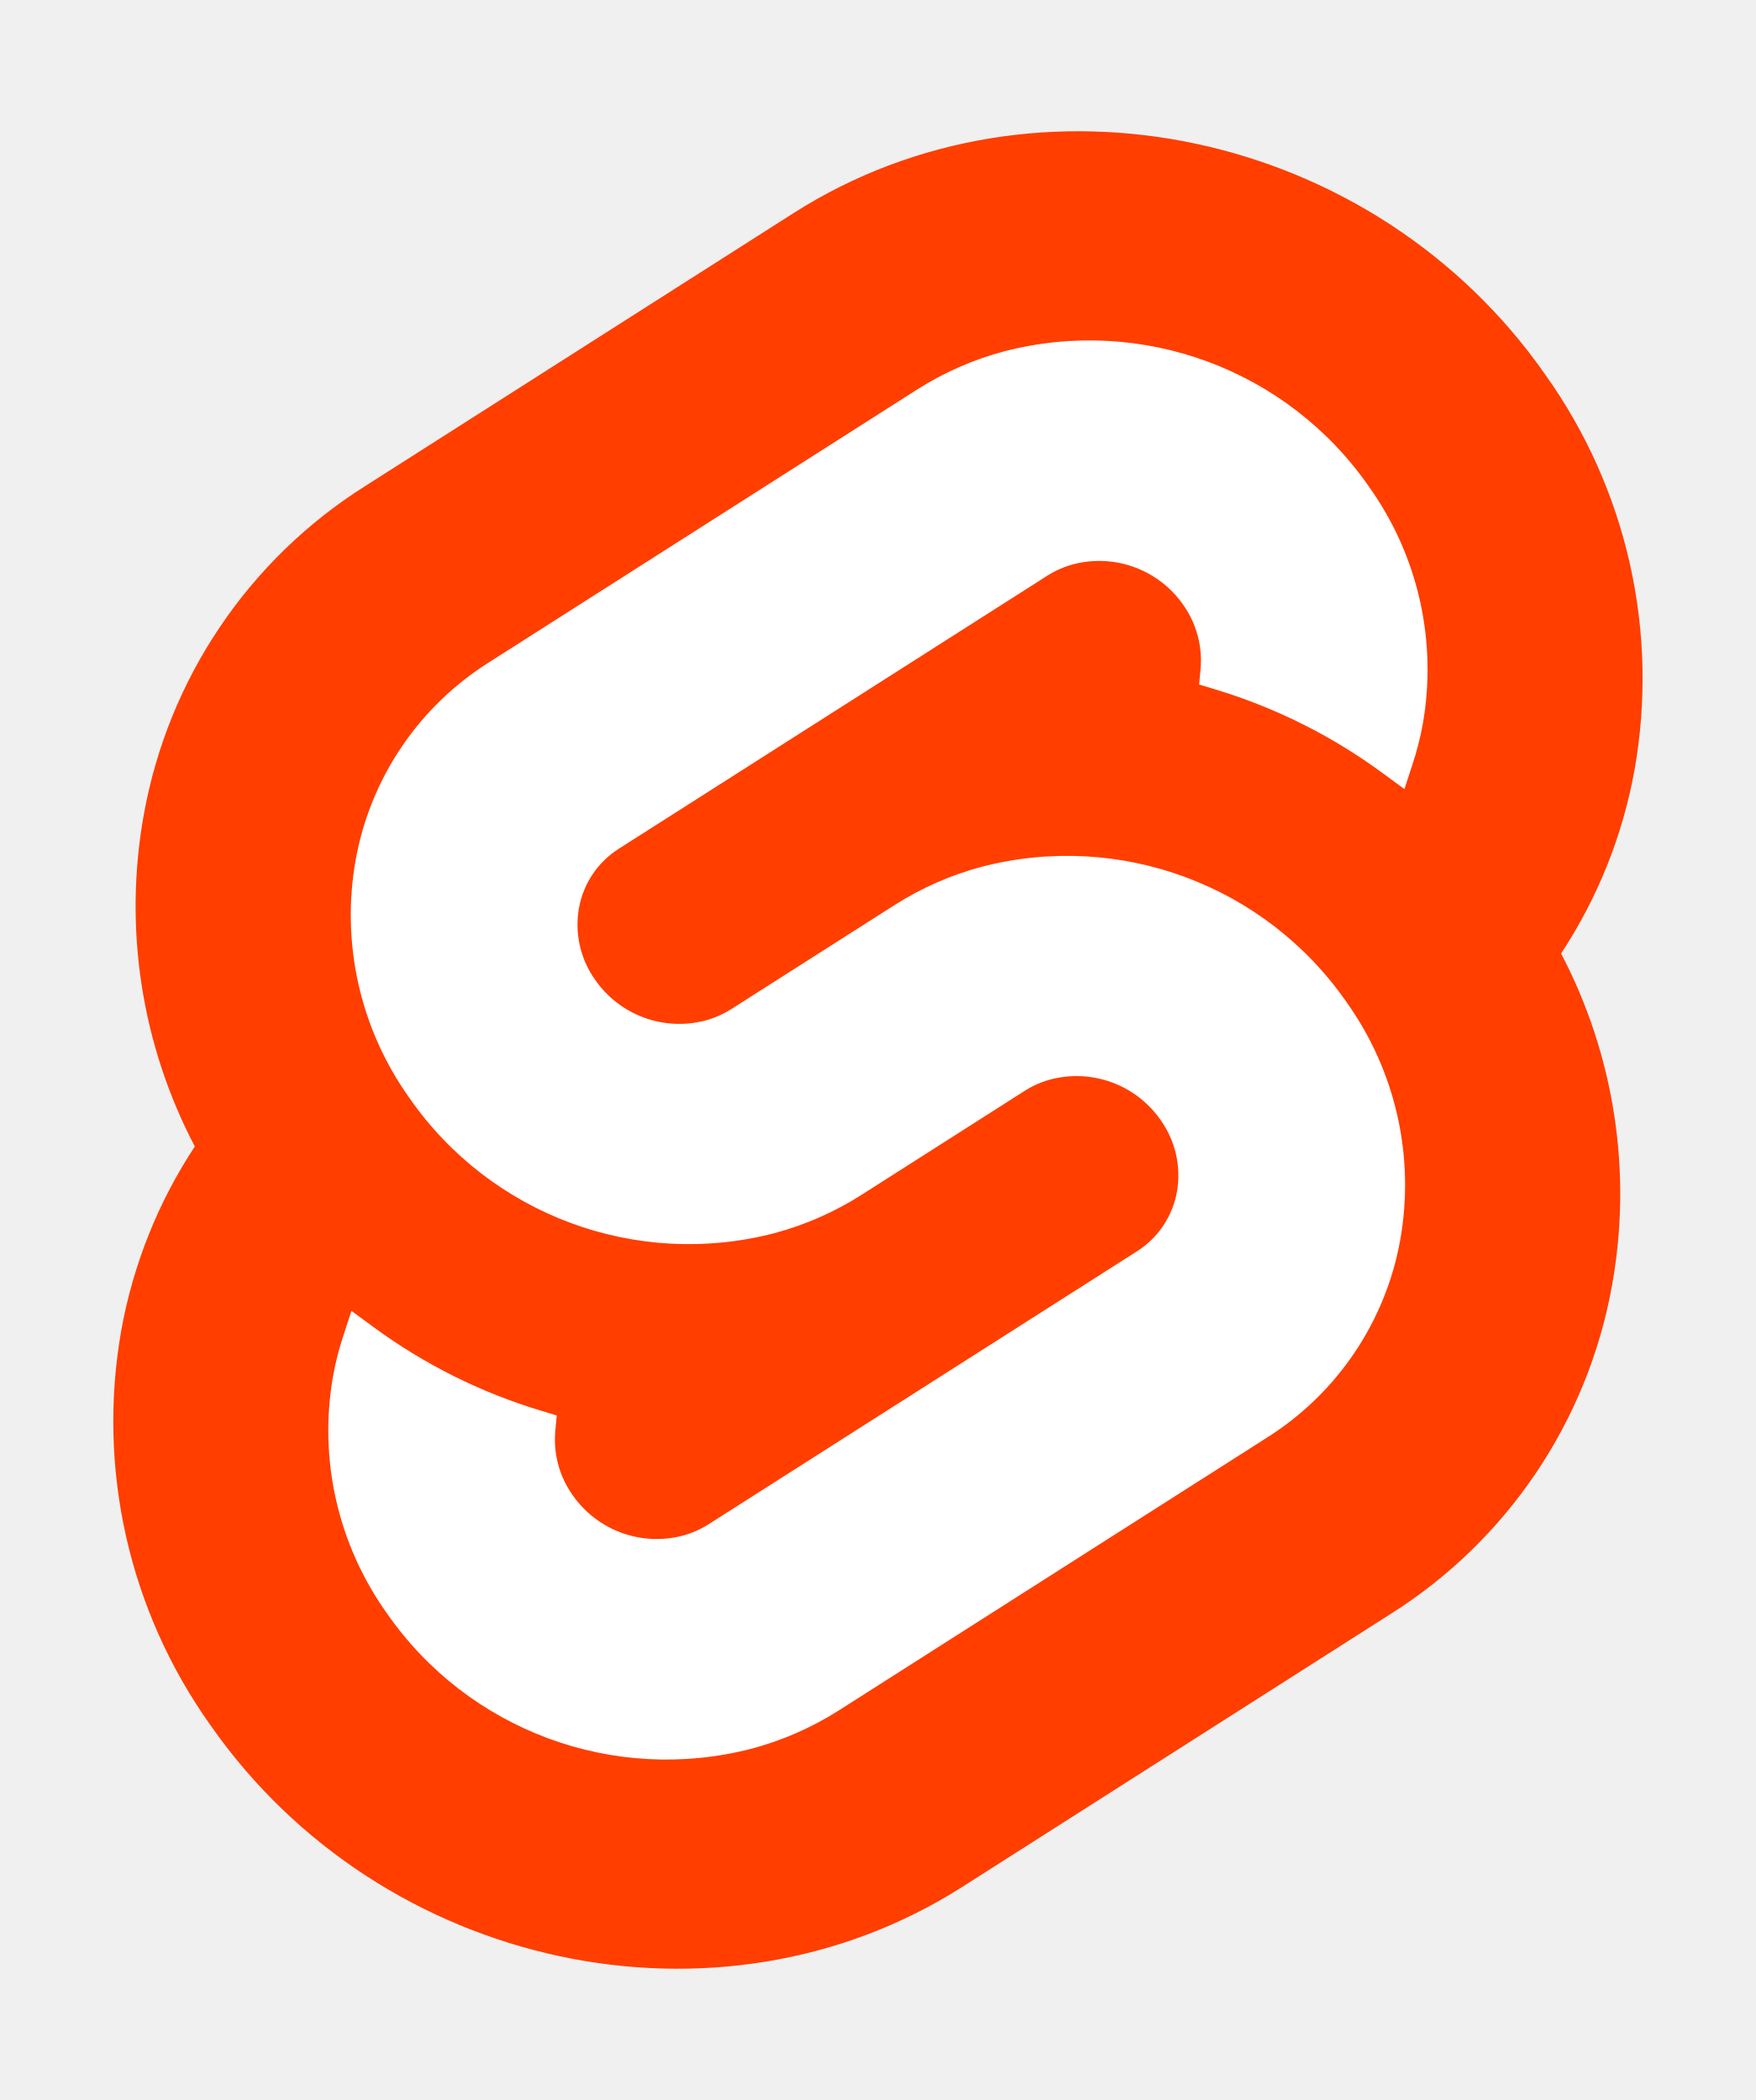
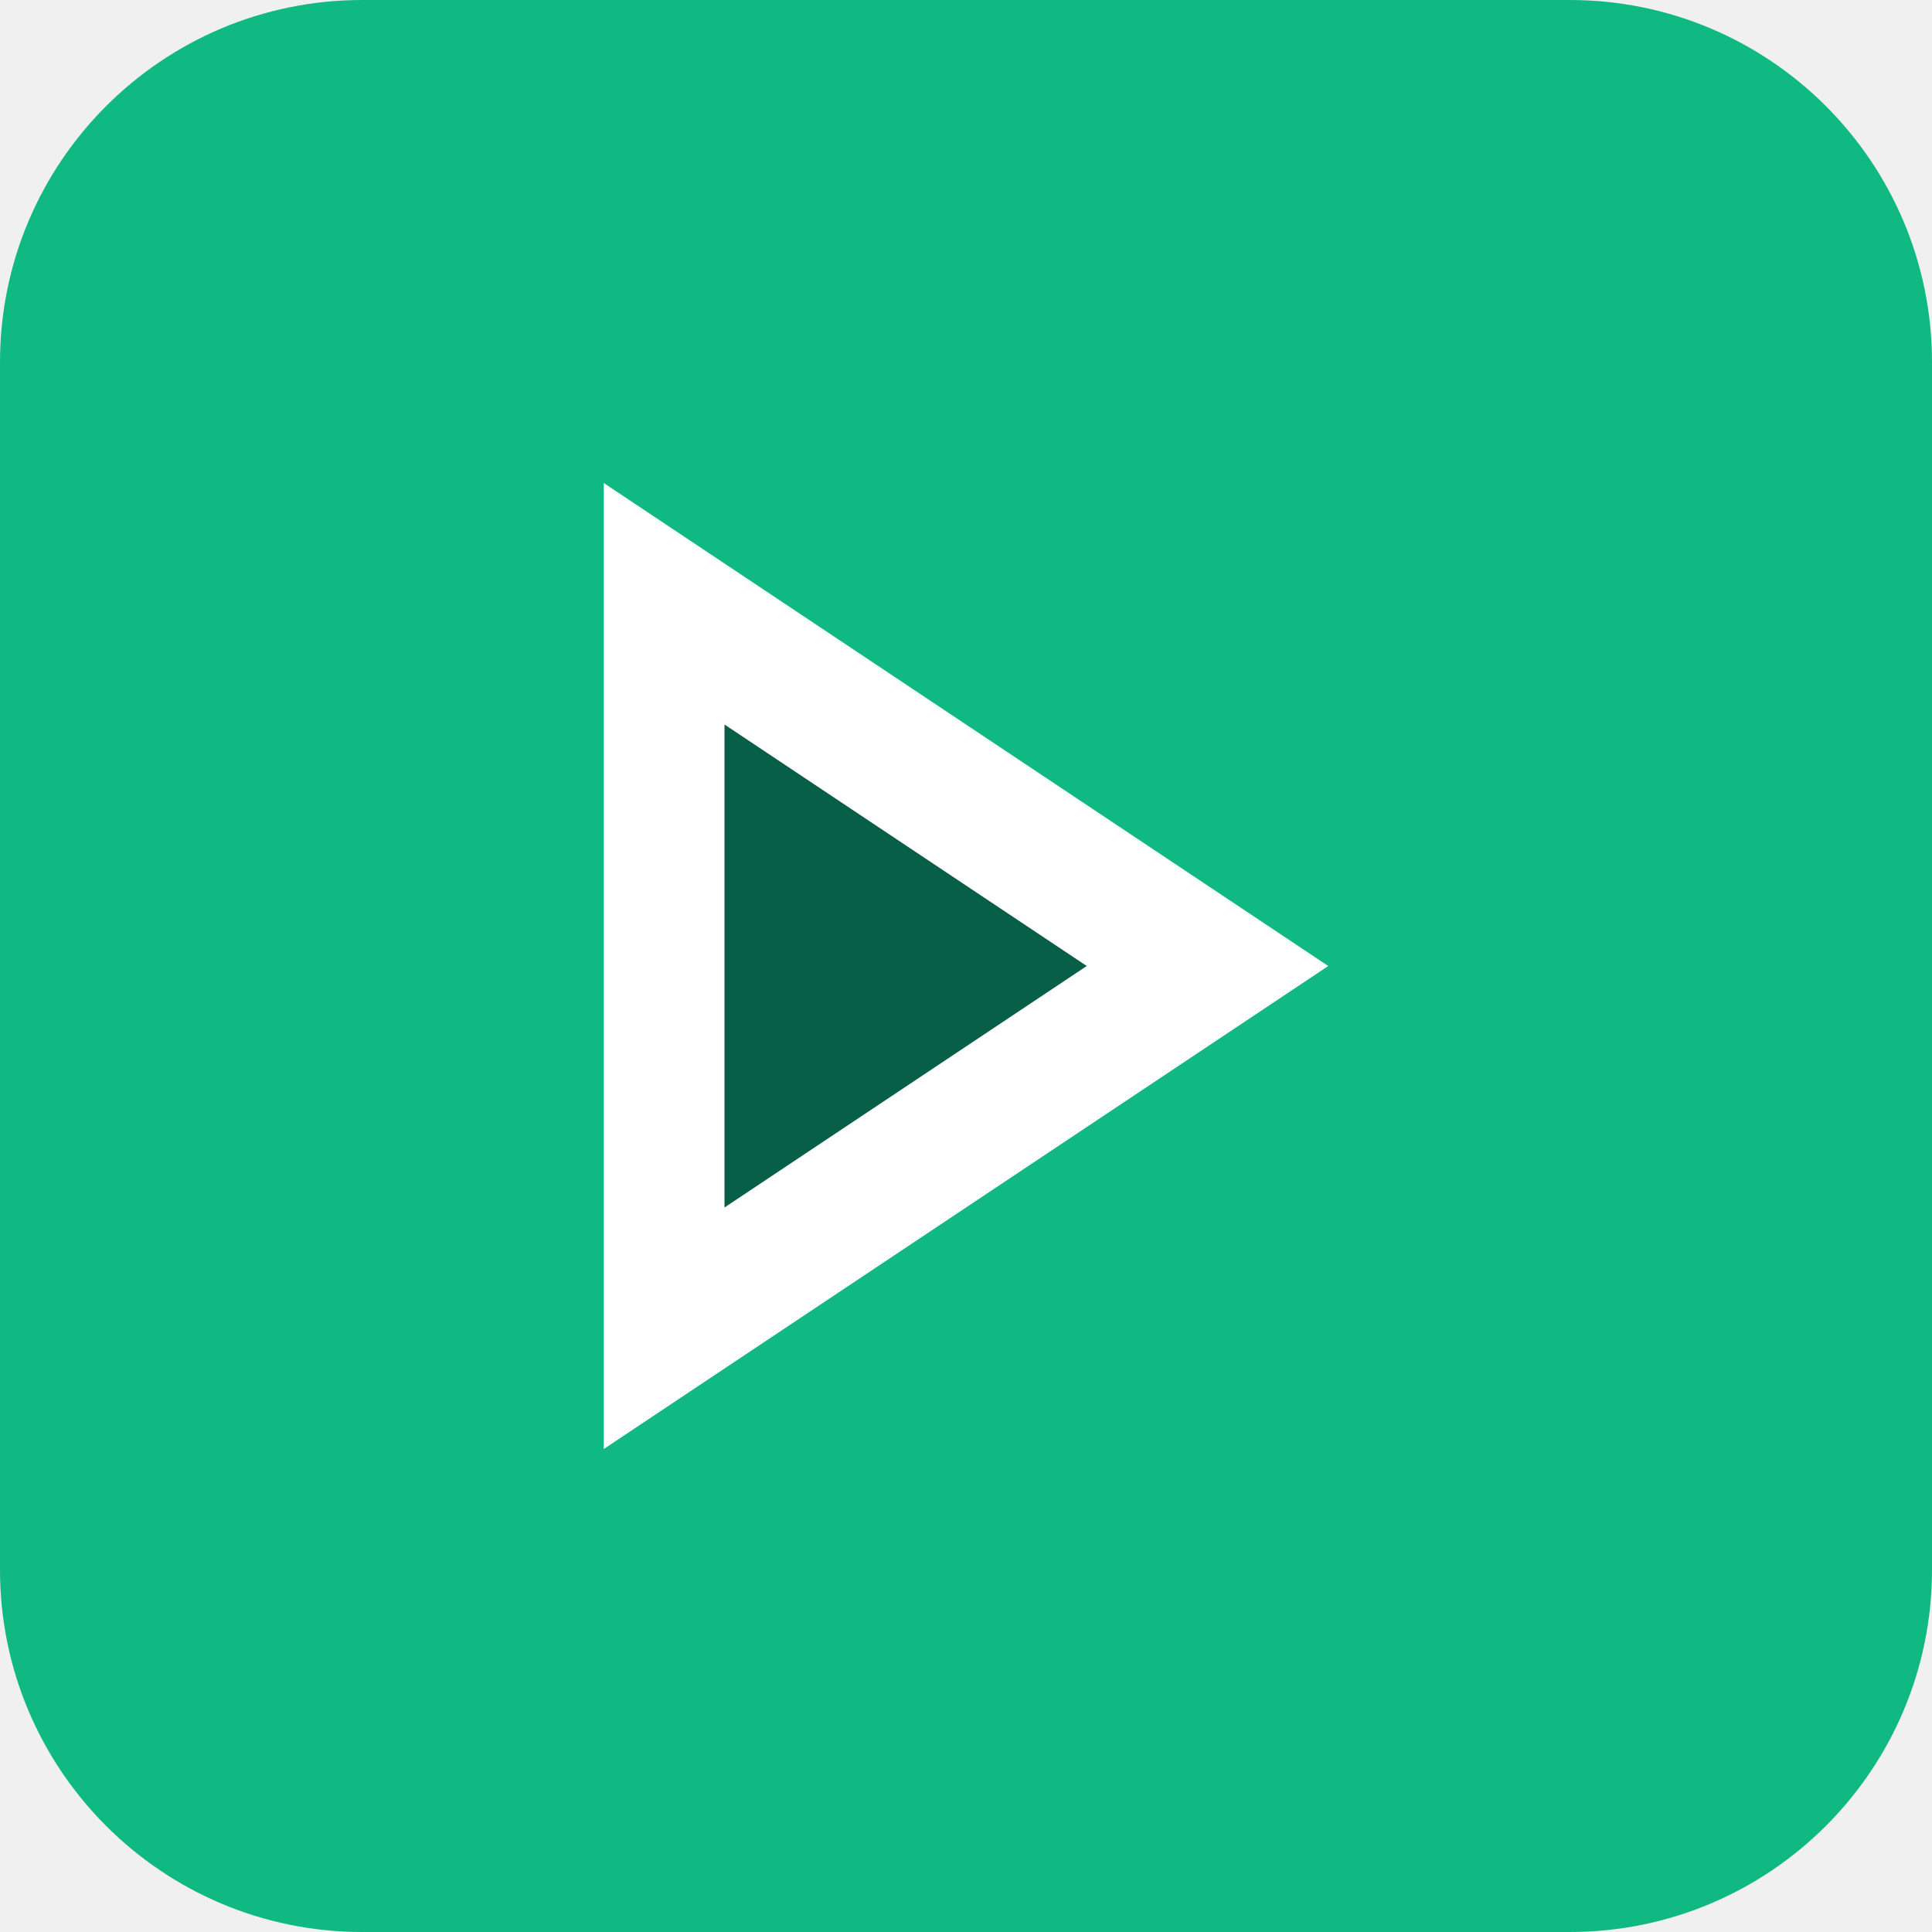
- <svg xmlns="http://www.w3.org/2000/svg" width="107" height="128" viewBox="0 0 107 128">
-   <path d="M94.157 22.819c-10.4-14.885-30.94-19.297-45.792-9.835L22.282 29.608A29.92 29.92 0 0 0 8.764 49.65a31.5 31.5 0 0 0 3.108 20.231 30 30 0 0 0-4.477 11.183 31.9 31.9 0 0 0 5.448 24.116c10.402 14.887 30.942 19.297 45.791 9.835l26.083-16.624A29.92 29.92 0 0 0 98.235 78.35a31.53 31.53 0 0 0-3.105-20.232 30 30 0 0 0 4.474-11.182 31.88 31.88 0 0 0-5.447-24.116" style="fill:#ff3e00" />
-   <path d="M45.817 106.582a20.72 20.72 0 0 1-22.237-8.243 19.17 19.17 0 0 1-3.277-14.503 18 18 0 0 1 .624-2.435l.49-1.498 1.337.981a33.6 33.6 0 0 0 10.203 5.098l.97.294-.09.968a5.85 5.85 0 0 0 1.052 3.878 6.24 6.24 0 0 0 6.695 2.485 5.8 5.8 0 0 0 1.603-.704L69.27 76.28a5.43 5.43 0 0 0 2.45-3.631 5.8 5.8 0 0 0-.987-4.371 6.24 6.24 0 0 0-6.698-2.487 5.7 5.7 0 0 0-1.6.704l-9.953 6.345a19 19 0 0 1-5.296 2.326 20.72 20.72 0 0 1-22.237-8.243 19.17 19.17 0 0 1-3.277-14.502 17.99 17.99 0 0 1 8.13-12.052l26.081-16.623a19 19 0 0 1 5.3-2.329 20.72 20.72 0 0 1 22.237 8.243 19.17 19.17 0 0 1 3.277 14.503 18 18 0 0 1-.624 2.435l-.49 1.498-1.337-.98a33.6 33.6 0 0 0-10.203-5.1l-.97-.294.09-.968a5.86 5.86 0 0 0-1.052-3.878 6.24 6.24 0 0 0-6.696-2.485 5.8 5.8 0 0 0-1.602.704L37.73 51.72a5.42 5.42 0 0 0-2.449 3.63 5.79 5.79 0 0 0 .986 4.372 6.24 6.24 0 0 0 6.698 2.486 5.8 5.8 0 0 0 1.602-.704l9.952-6.342a19 19 0 0 1 5.295-2.328 20.72 20.72 0 0 1 22.237 8.242 19.17 19.17 0 0 1 3.277 14.503 18 18 0 0 1-8.13 12.053l-26.081 16.622a19 19 0 0 1-5.3 2.328" style="fill:#fff" />
+ <svg xmlns="http://www.w3.org/2000/svg" width="32" height="32" viewBox="0 0 32 32">
+   <rect width="32" height="32" rx="6" fill="#10b981" />
+   <path d="M10 8V24L22 16L10 8Z" fill="white" />
+   <path d="M12 12V20L18 16L12 12Z" fill="#065f46" />
</svg>
